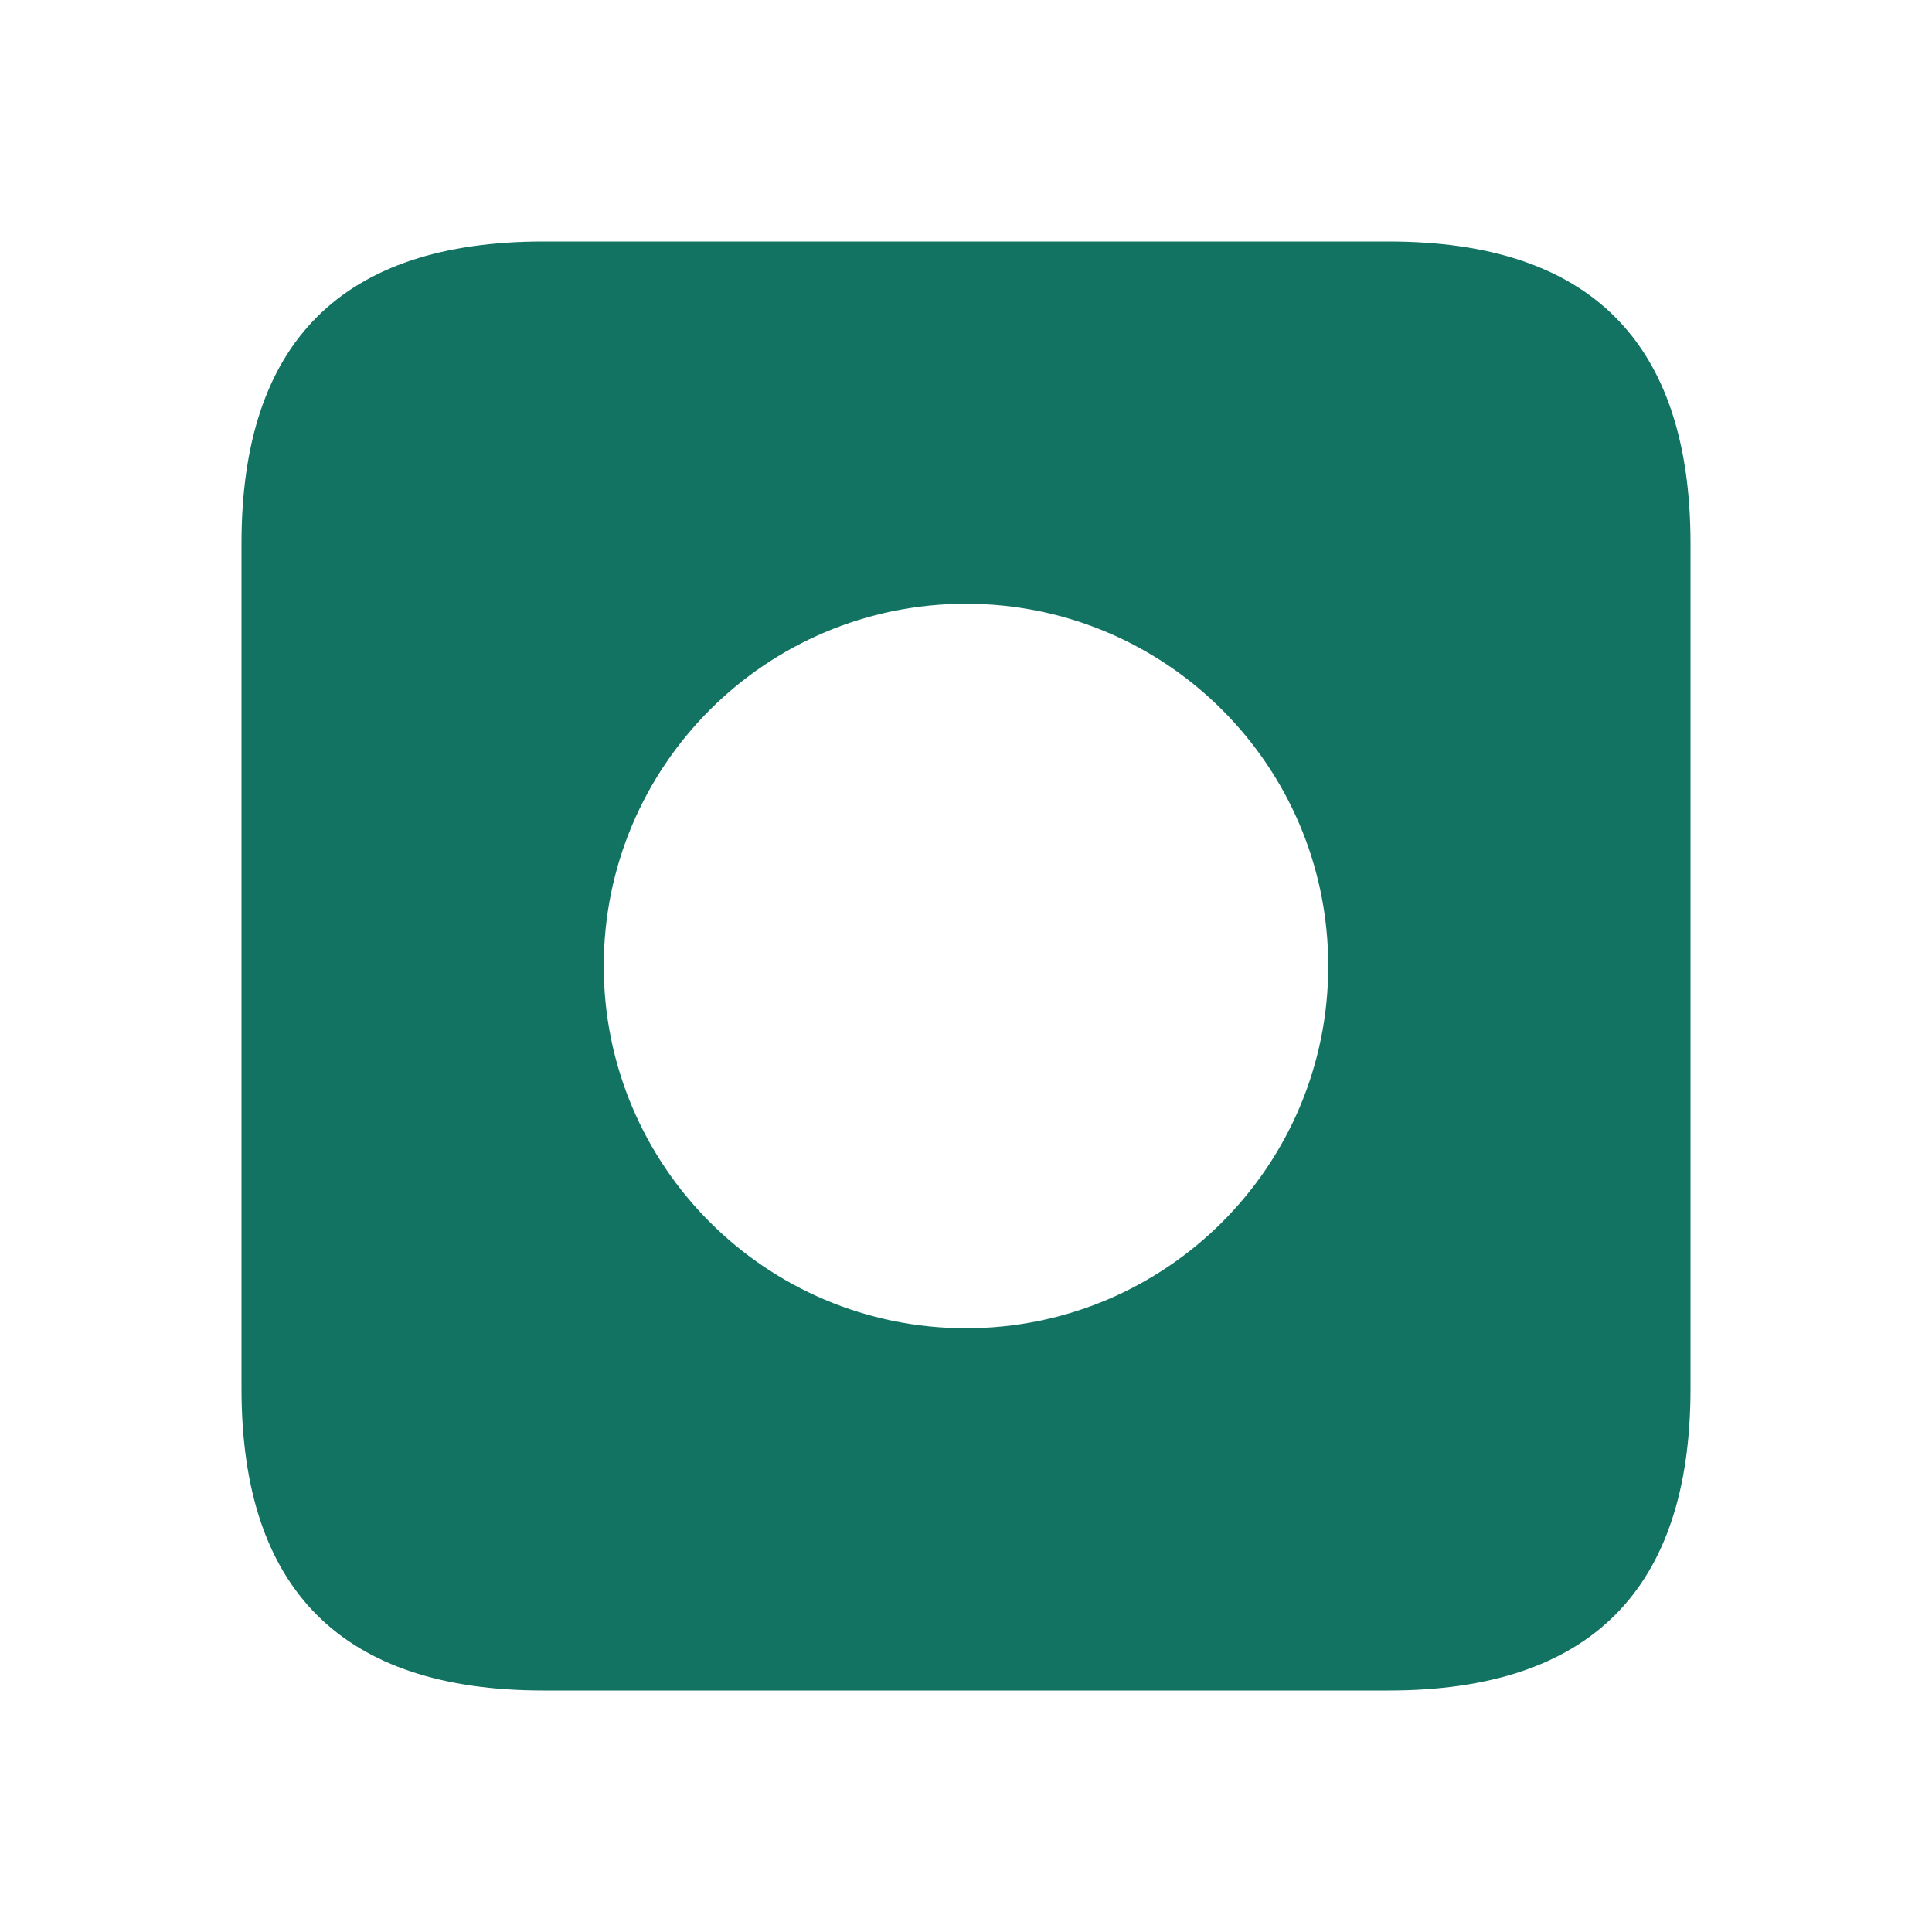
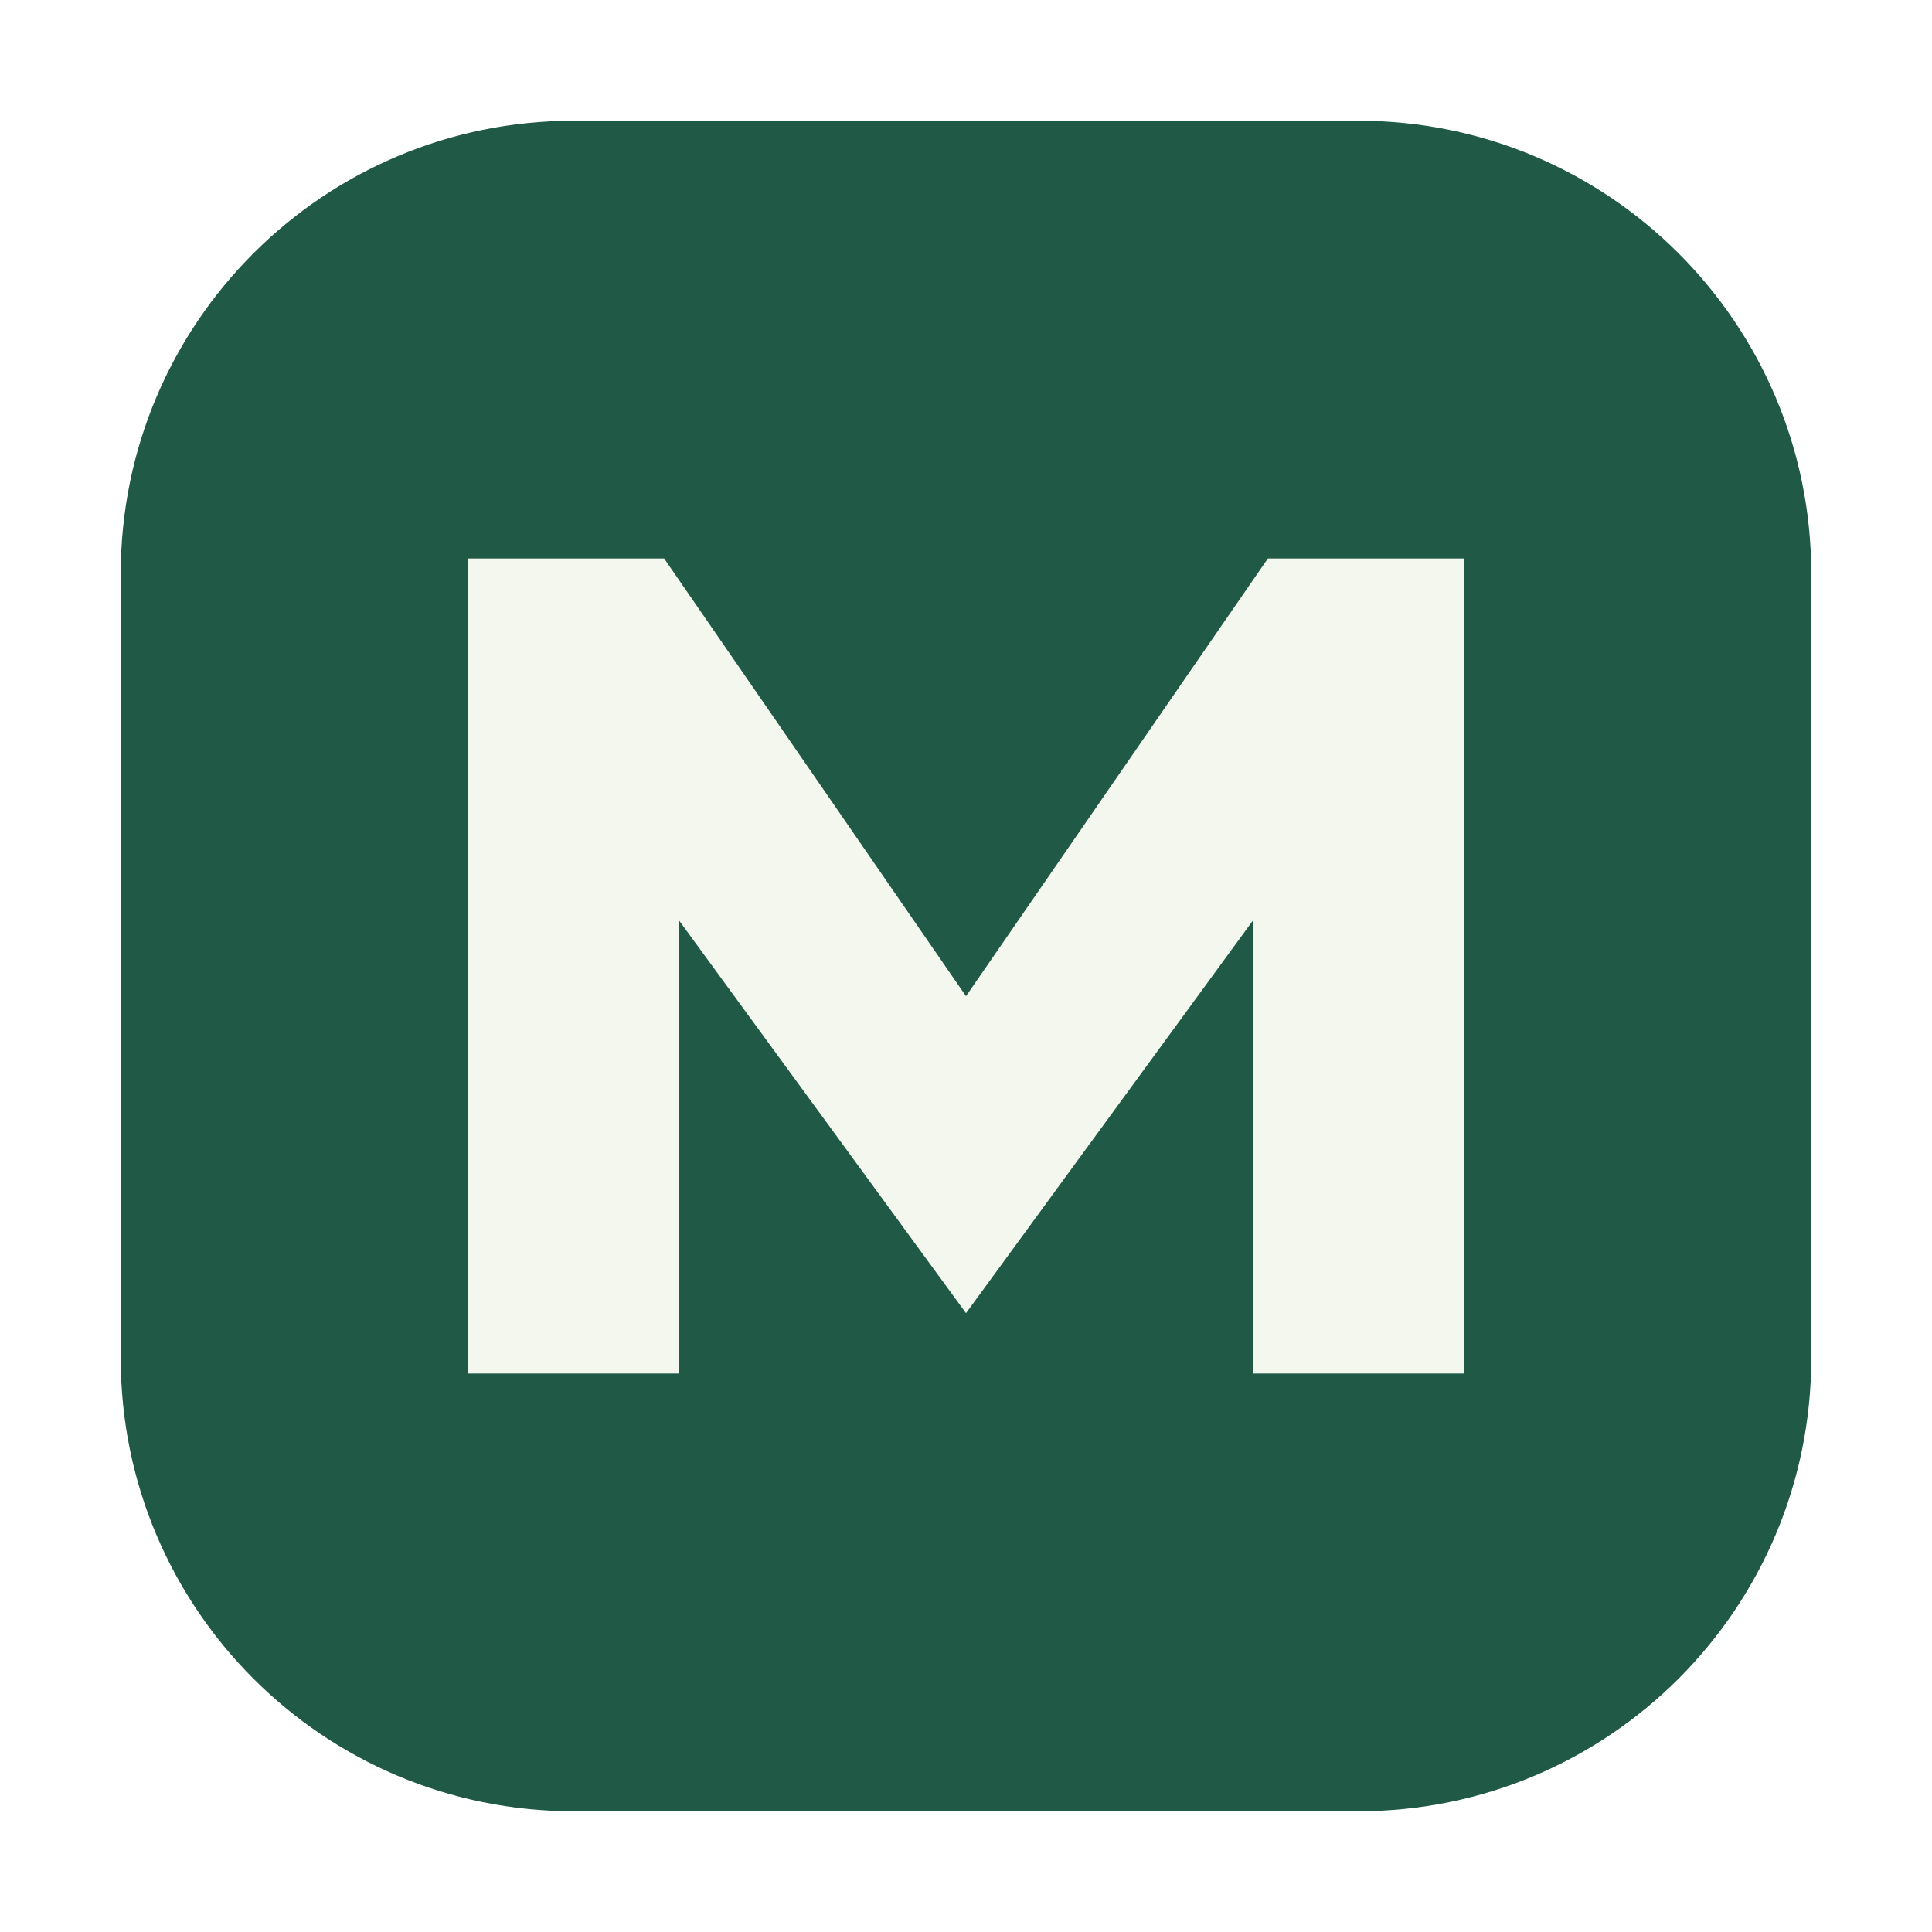
- <svg xmlns="http://www.w3.org/2000/svg" viewBox="0 0 128 128" fill="#127362">
-   <path fill-rule="evenodd" d="M36 16H92Q112 16 112 36V92Q112 112 92 112H36Q16 112 16 92V36Q16 16 36 16ZM64 40A24 24 0 1 0 64 88A24 24 0 1 0 64 40Z" />
+ <svg xmlns="http://www.w3.org/2000/svg" viewBox="0 0 128 128">
+   <rect x="8" y="8" width="112" height="112" rx="30" fill="#205a47" />
+   <path d="M31 91V37H44L64 66L84 37H97V91H83V61L64 87L45 61V91Z" fill="#f3f7ed" />
</svg>
